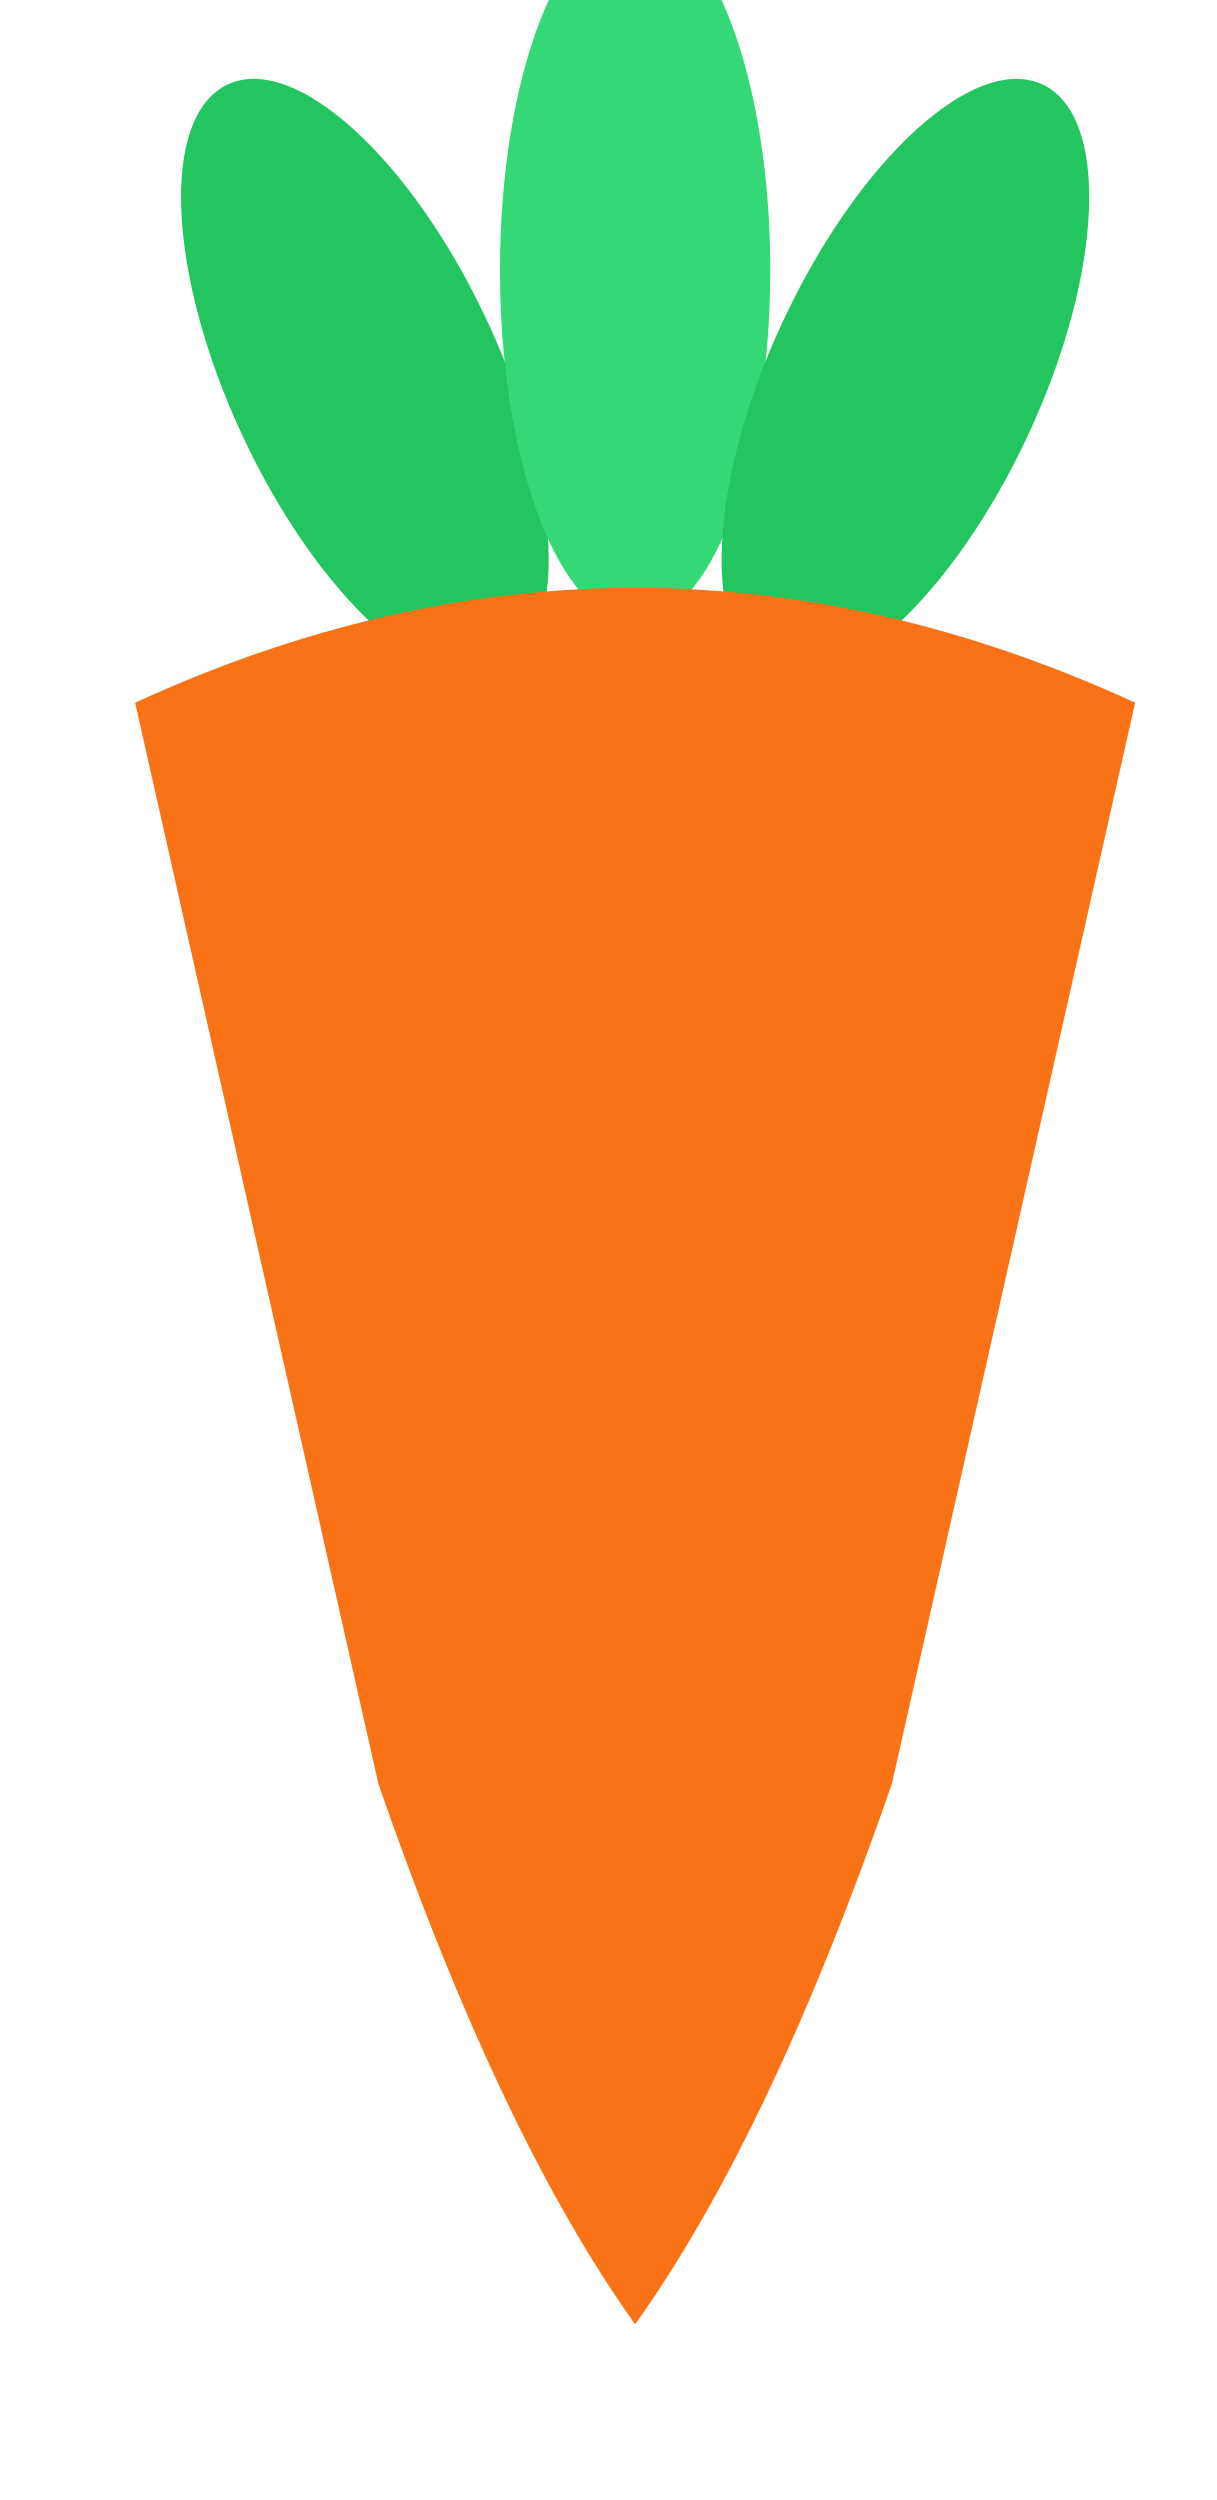
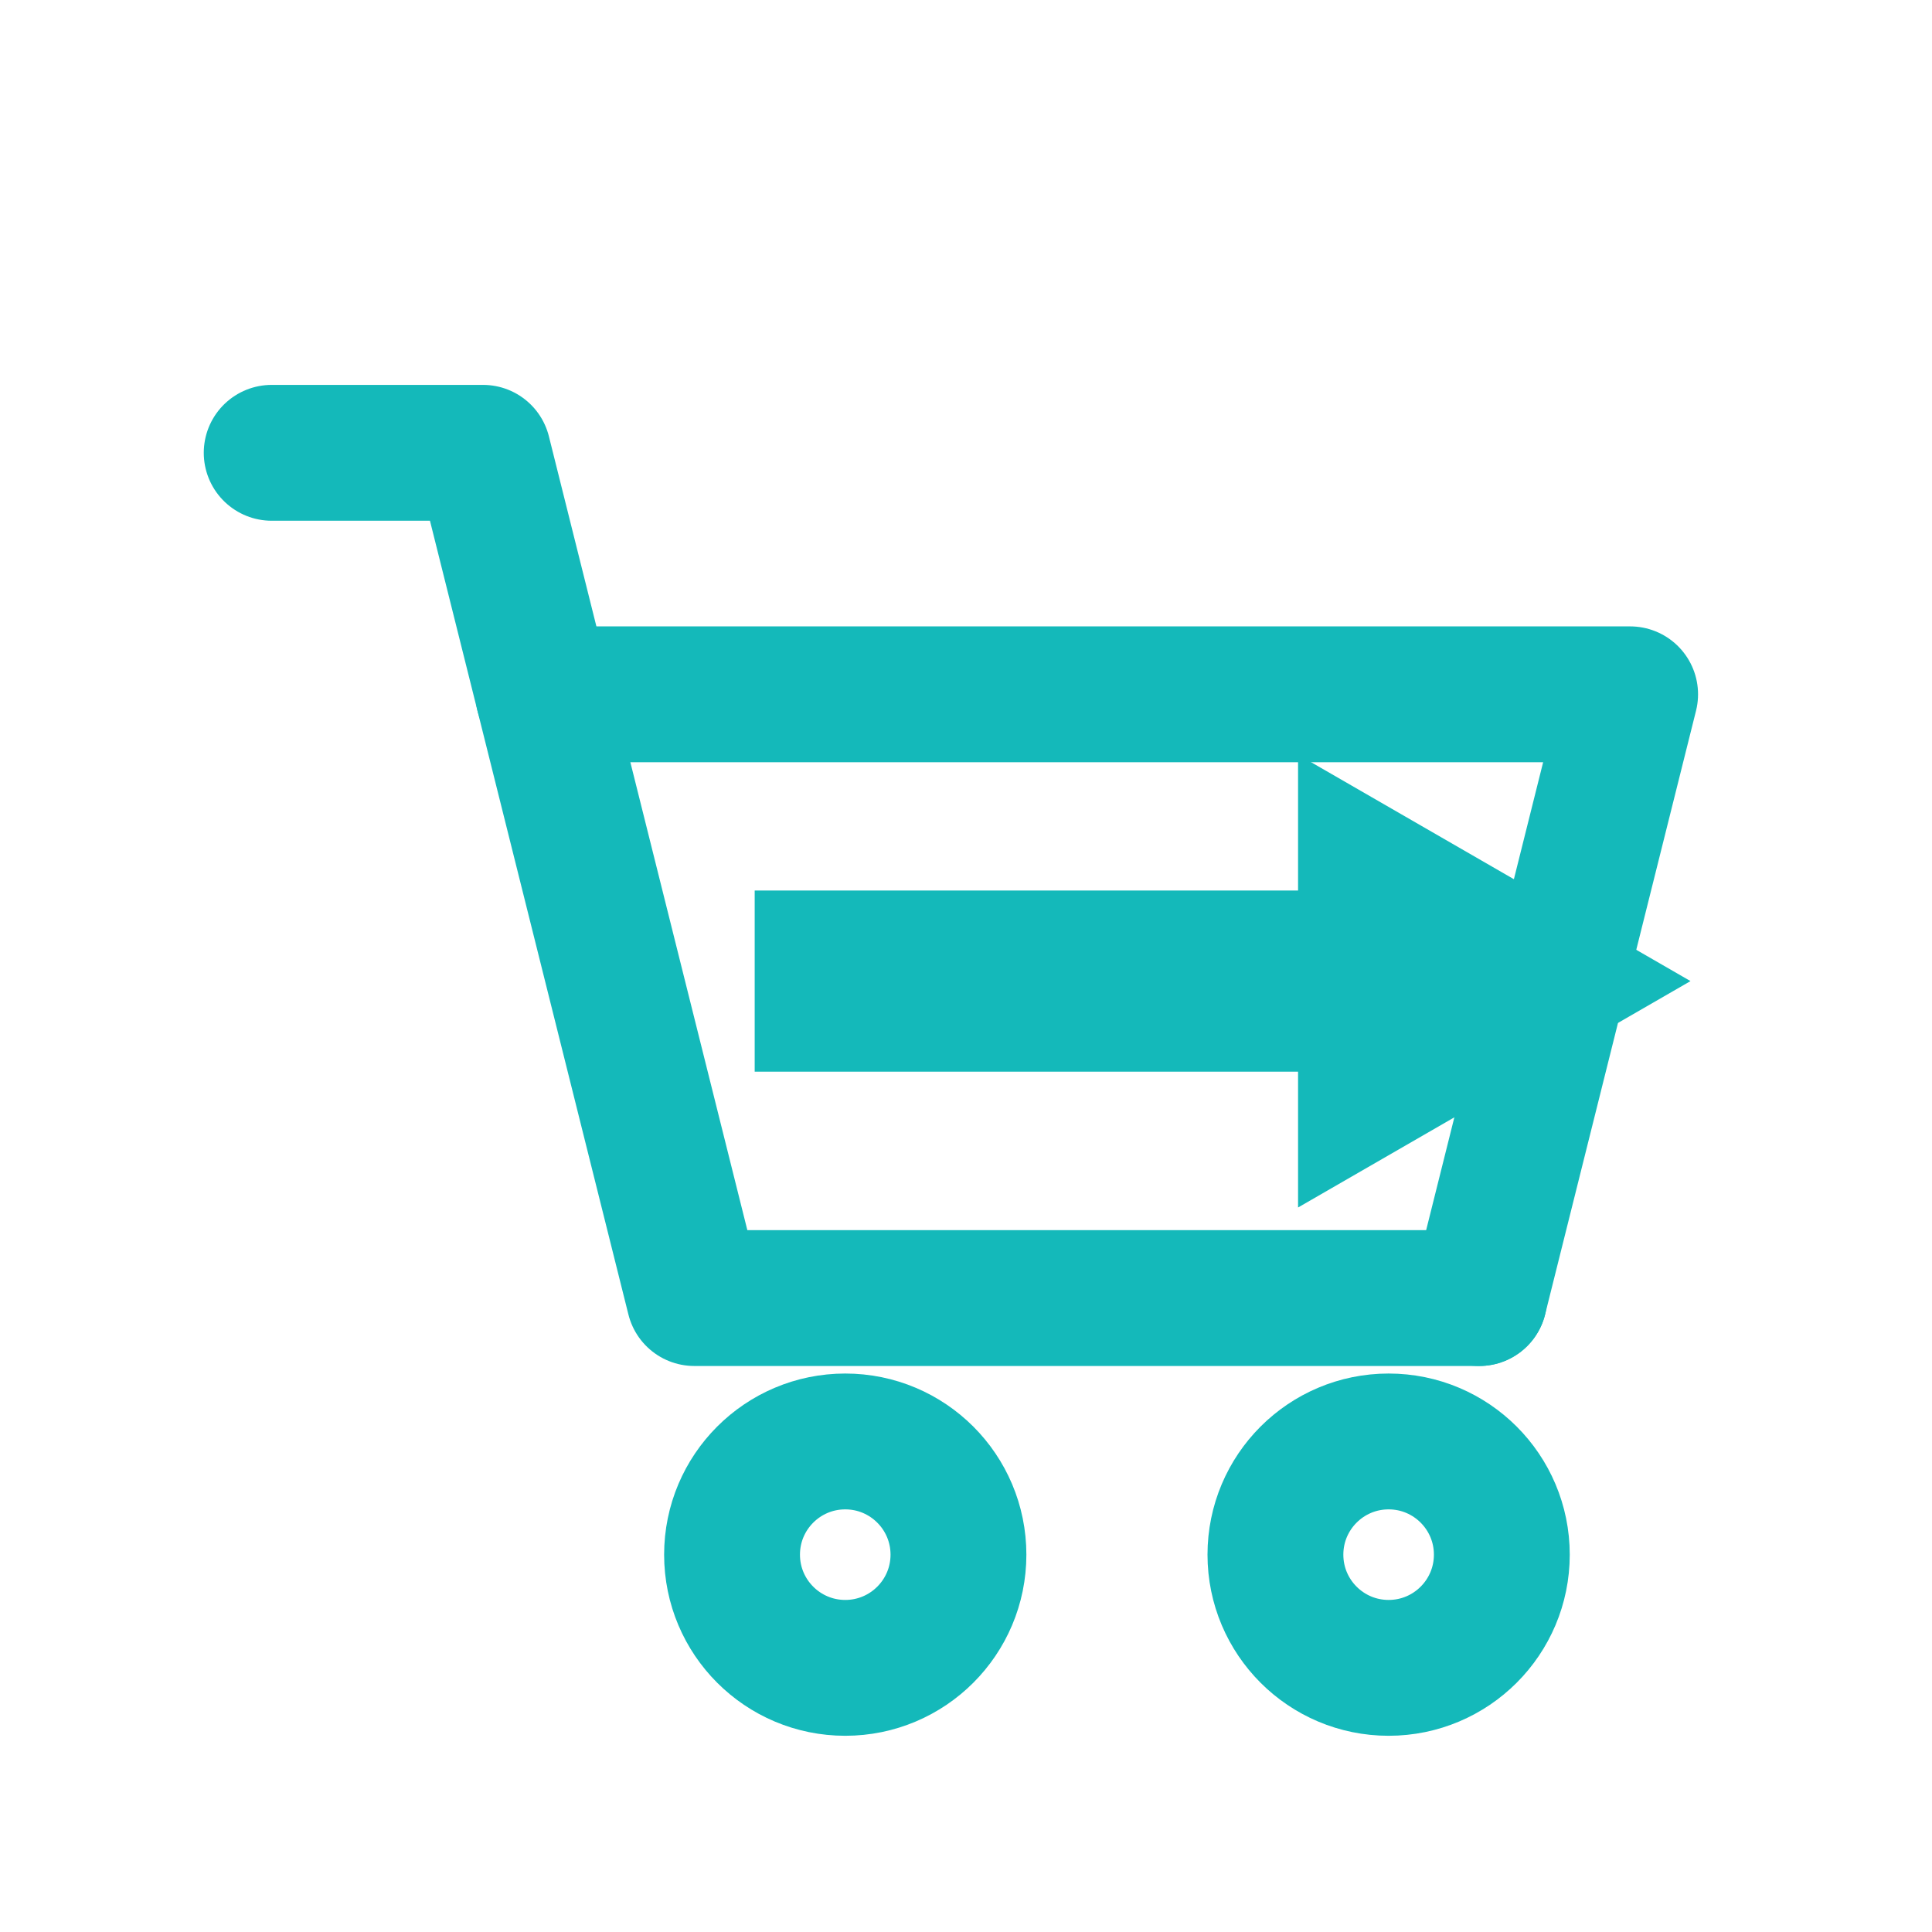
- <svg xmlns="http://www.w3.org/2000/svg" viewBox="35 20 90 185" role="img">
-   <ellipse cx="62" cy="48" rx="10" ry="24" fill="#22C55E" transform="rotate(-25 62 48)" />
-   <ellipse cx="82" cy="40" rx="10" ry="26" fill="#34D874" />
-   <ellipse cx="102" cy="48" rx="10" ry="24" fill="#22C55E" transform="rotate(25 102 48)" />
-   <path d="M45,72 Q82,55 119,72 L101,152 Q92,178 82,192 Q72,178 63,152 Z" fill="#F97316" />
+ <svg xmlns="http://www.w3.org/2000/svg" viewBox="0 0 128 128" role="img">
+   <g fill="none" stroke="#14b9ba" stroke-width="9" stroke-linecap="round" stroke-linejoin="round">
+     <path d="M18 30 H32 L46 86 H98" />
+     <path d="M36 46 H108 L98 86" />
+     <circle cx="56" cy="103" r="7.5" />
+     <circle cx="92" cy="103" r="7.5" />
+   </g>
+   <path d="M50 59 H86 V50 L112 65 L86 80 V71 H50 Z" fill="#14b9ba" />
</svg>
